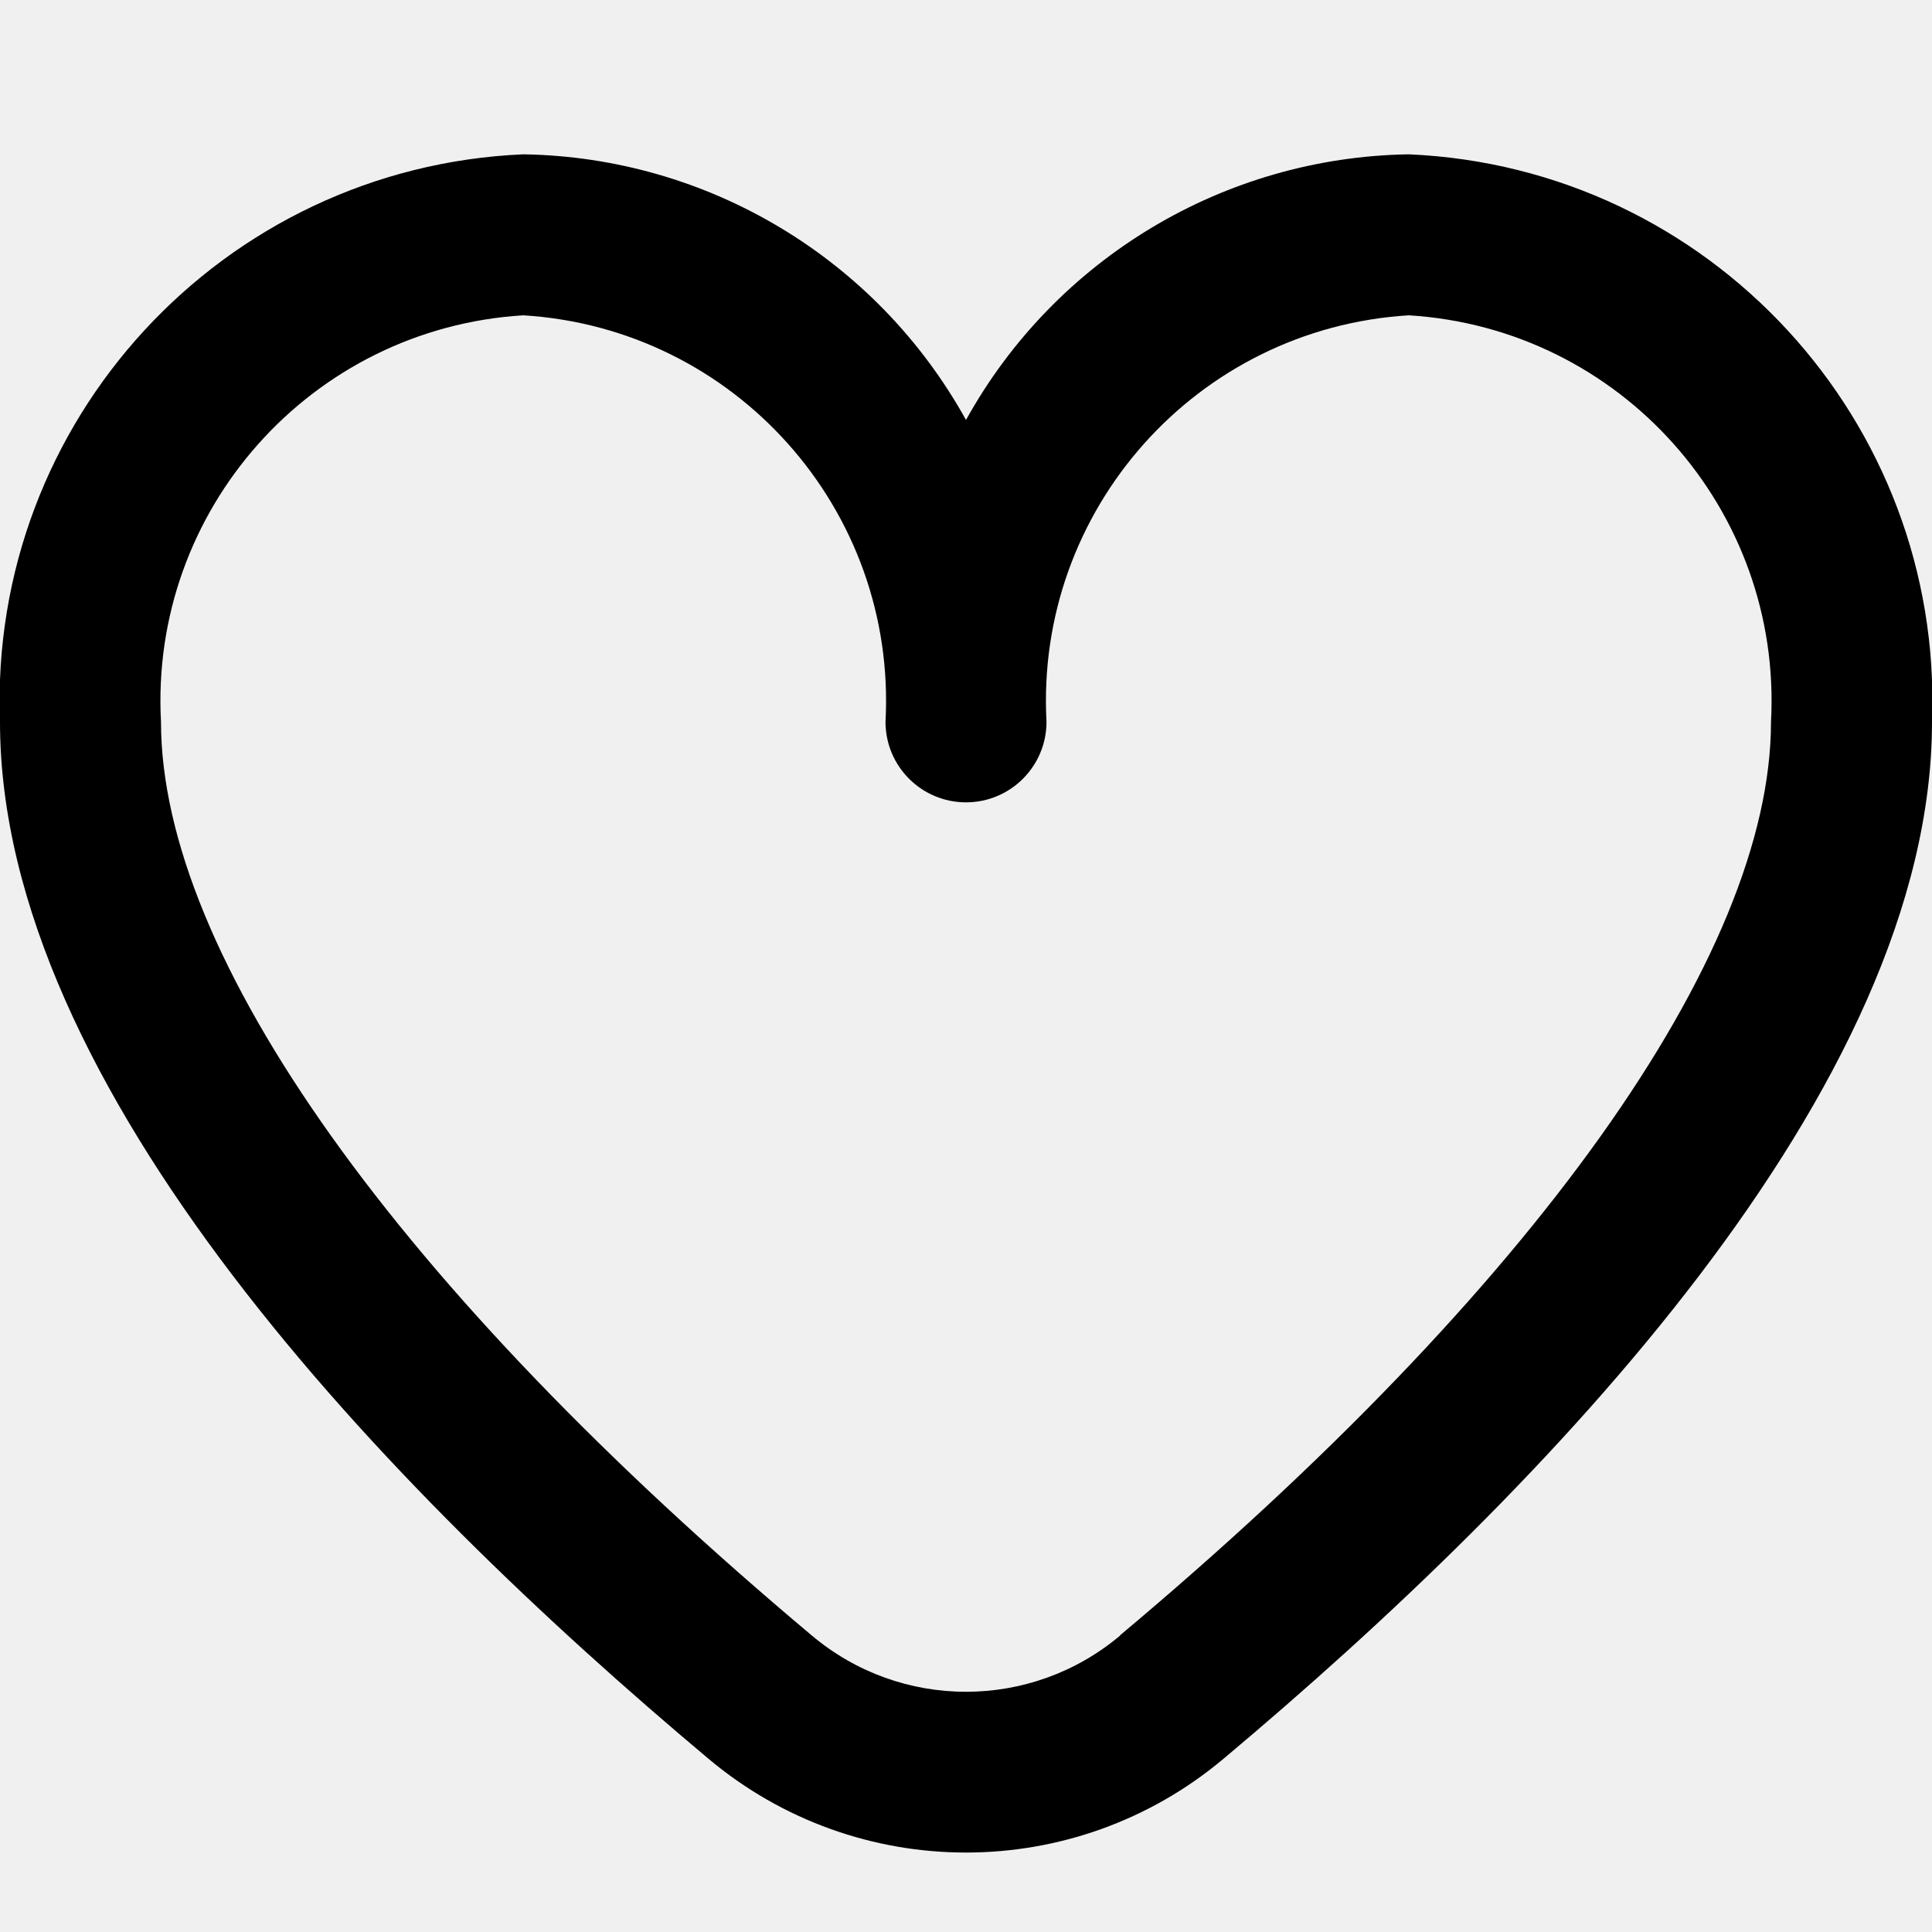
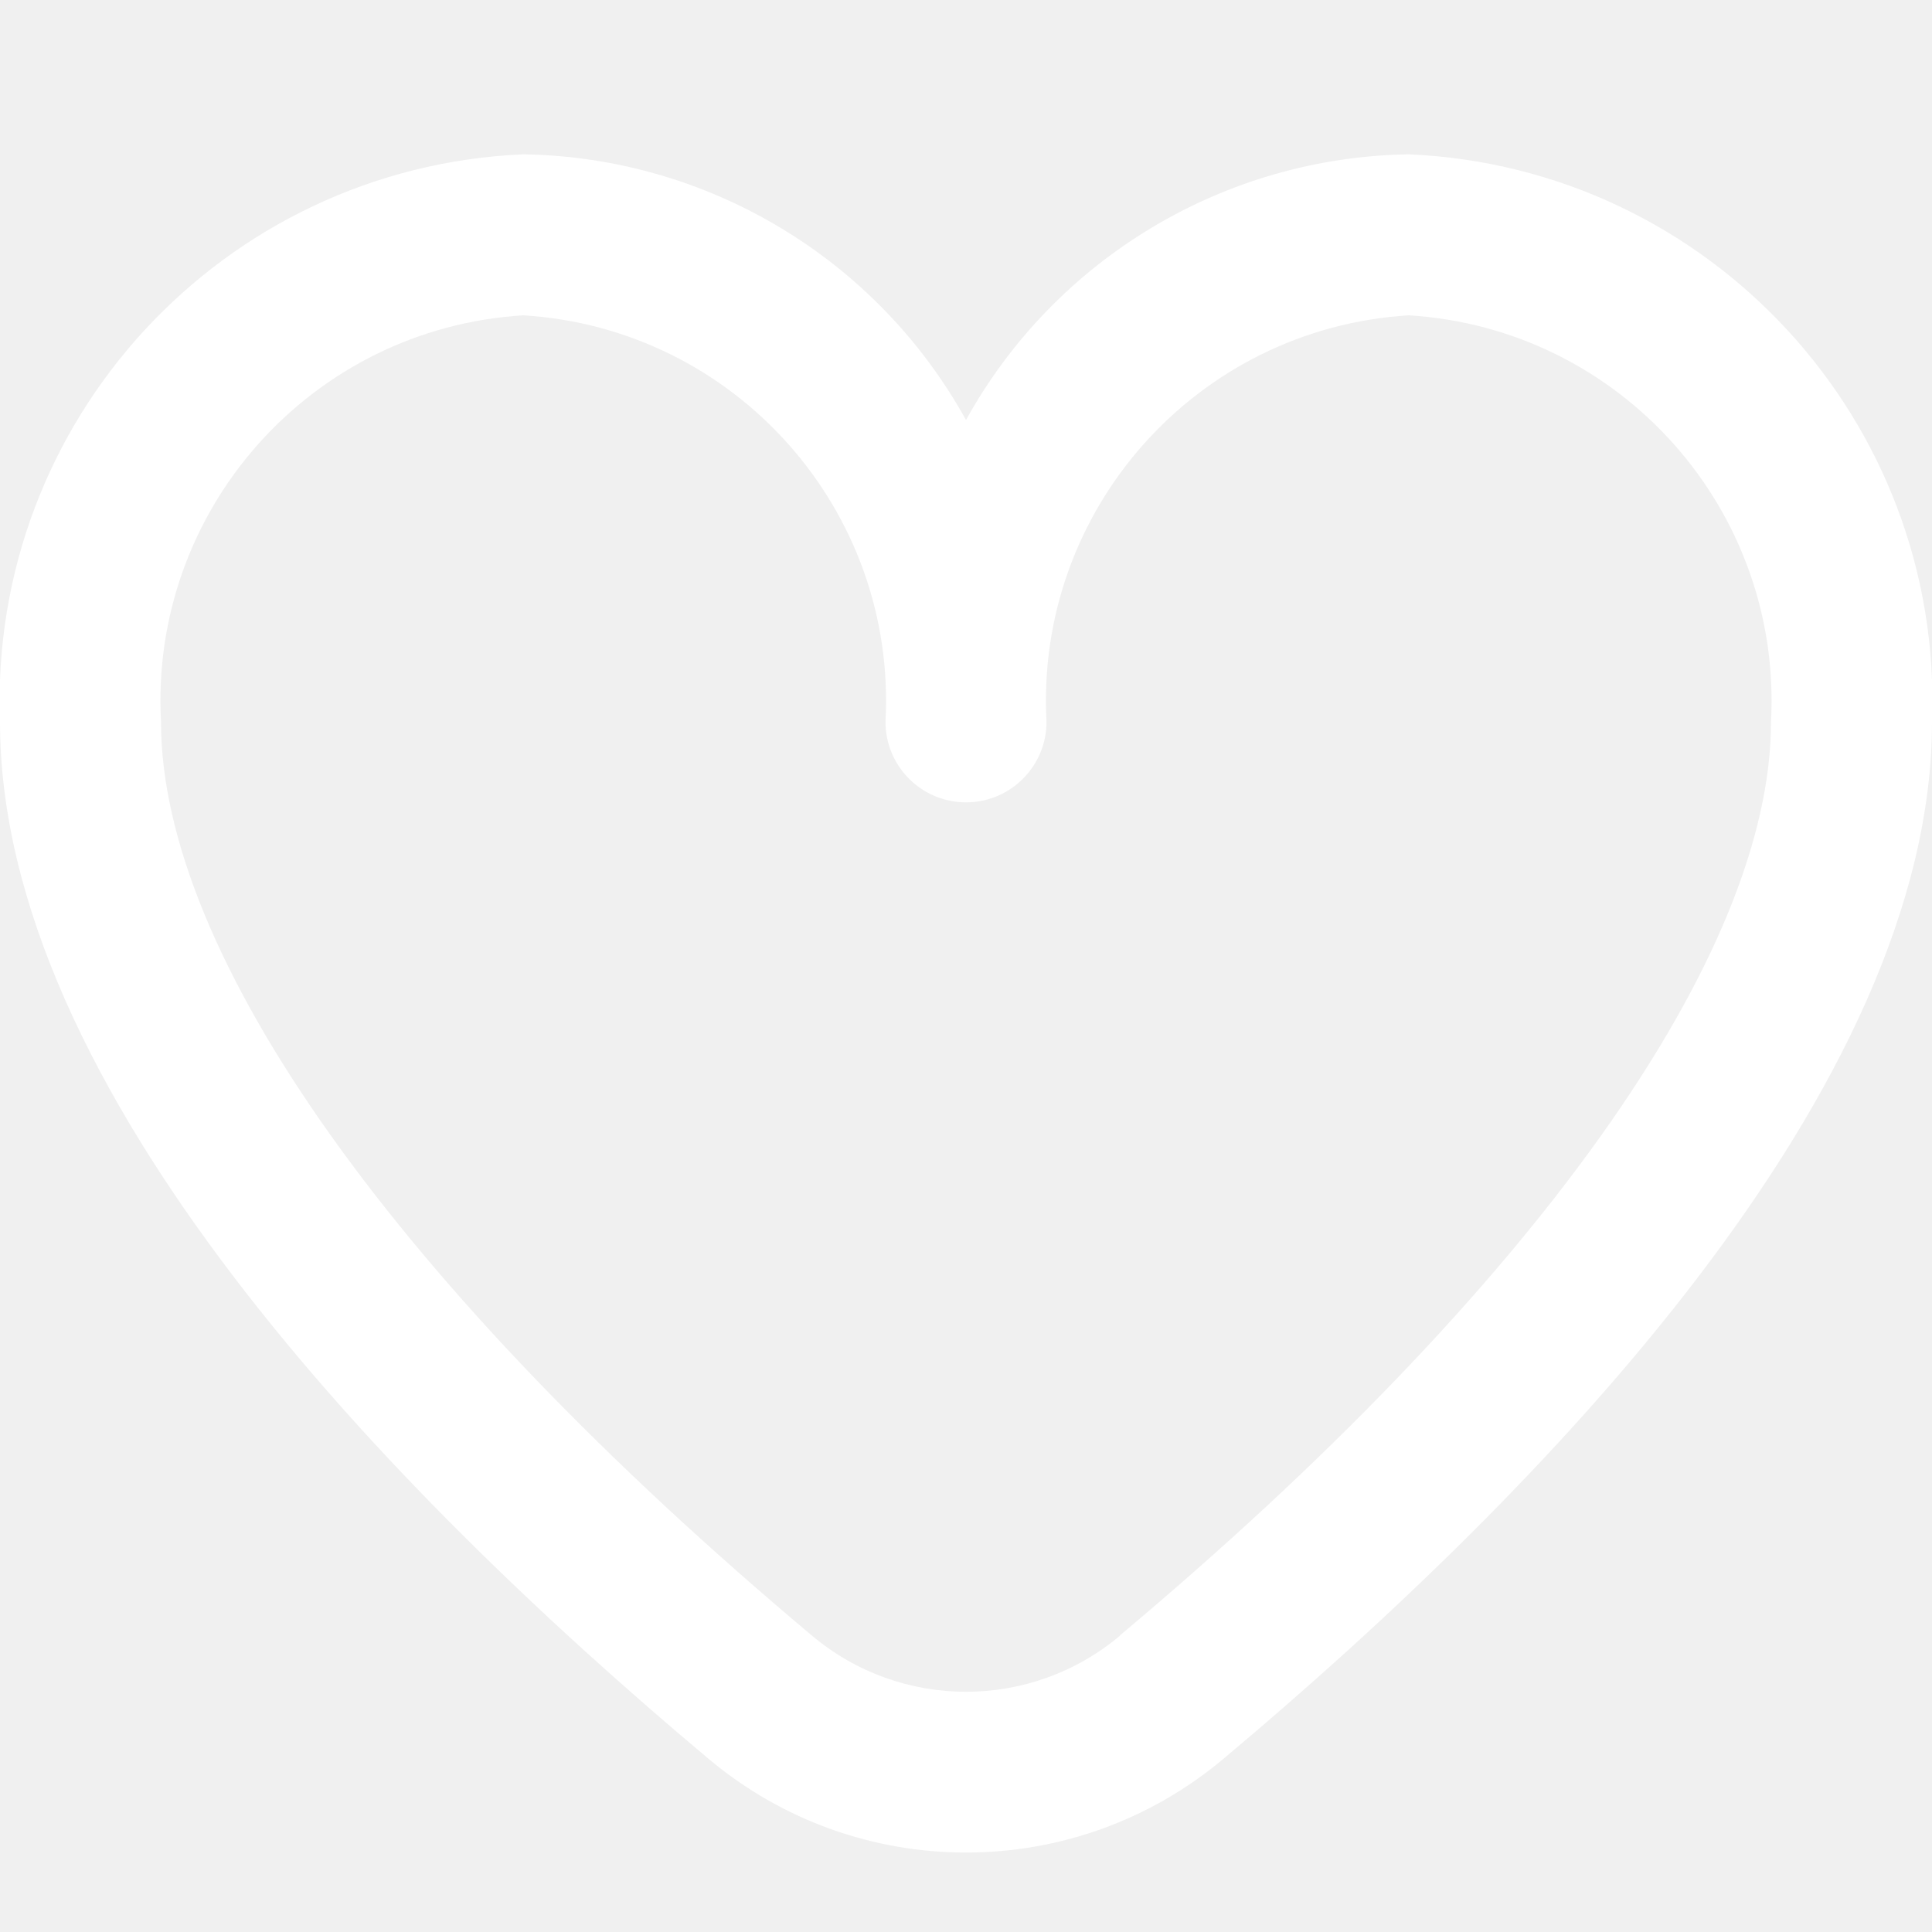
- <svg xmlns="http://www.w3.org/2000/svg" viewBox="0 0 24 24" width="512" height="512" fill="#000000">
+ <svg xmlns="http://www.w3.org/2000/svg" viewBox="0 0 24 24" width="512" height="512" fill="#FFFFFF">
  <path d="M17.5,1.917a6.4,6.4,0,0,0-5.5,3.3,6.4,6.4,0,0,0-5.5-3.3A6.8,6.8,0,0,0,0,8.967c0,4.547,4.786,9.513,8.8,12.88a4.974,4.974,0,0,0,6.4,0C19.214,18.48,24,13.514,24,8.967A6.8,6.8,0,0,0,17.5,1.917Zm-3.585,18.4a2.973,2.973,0,0,1-3.83,0C4.947,16.006,2,11.87,2,8.967a4.8,4.8,0,0,1,4.5-5.05A4.8,4.8,0,0,1,11,8.967a1,1,0,0,0,2,0,4.8,4.8,0,0,1,4.5-5.05A4.8,4.8,0,0,1,22,8.967C22,11.87,19.053,16.006,13.915,20.313Z" />
</svg>
